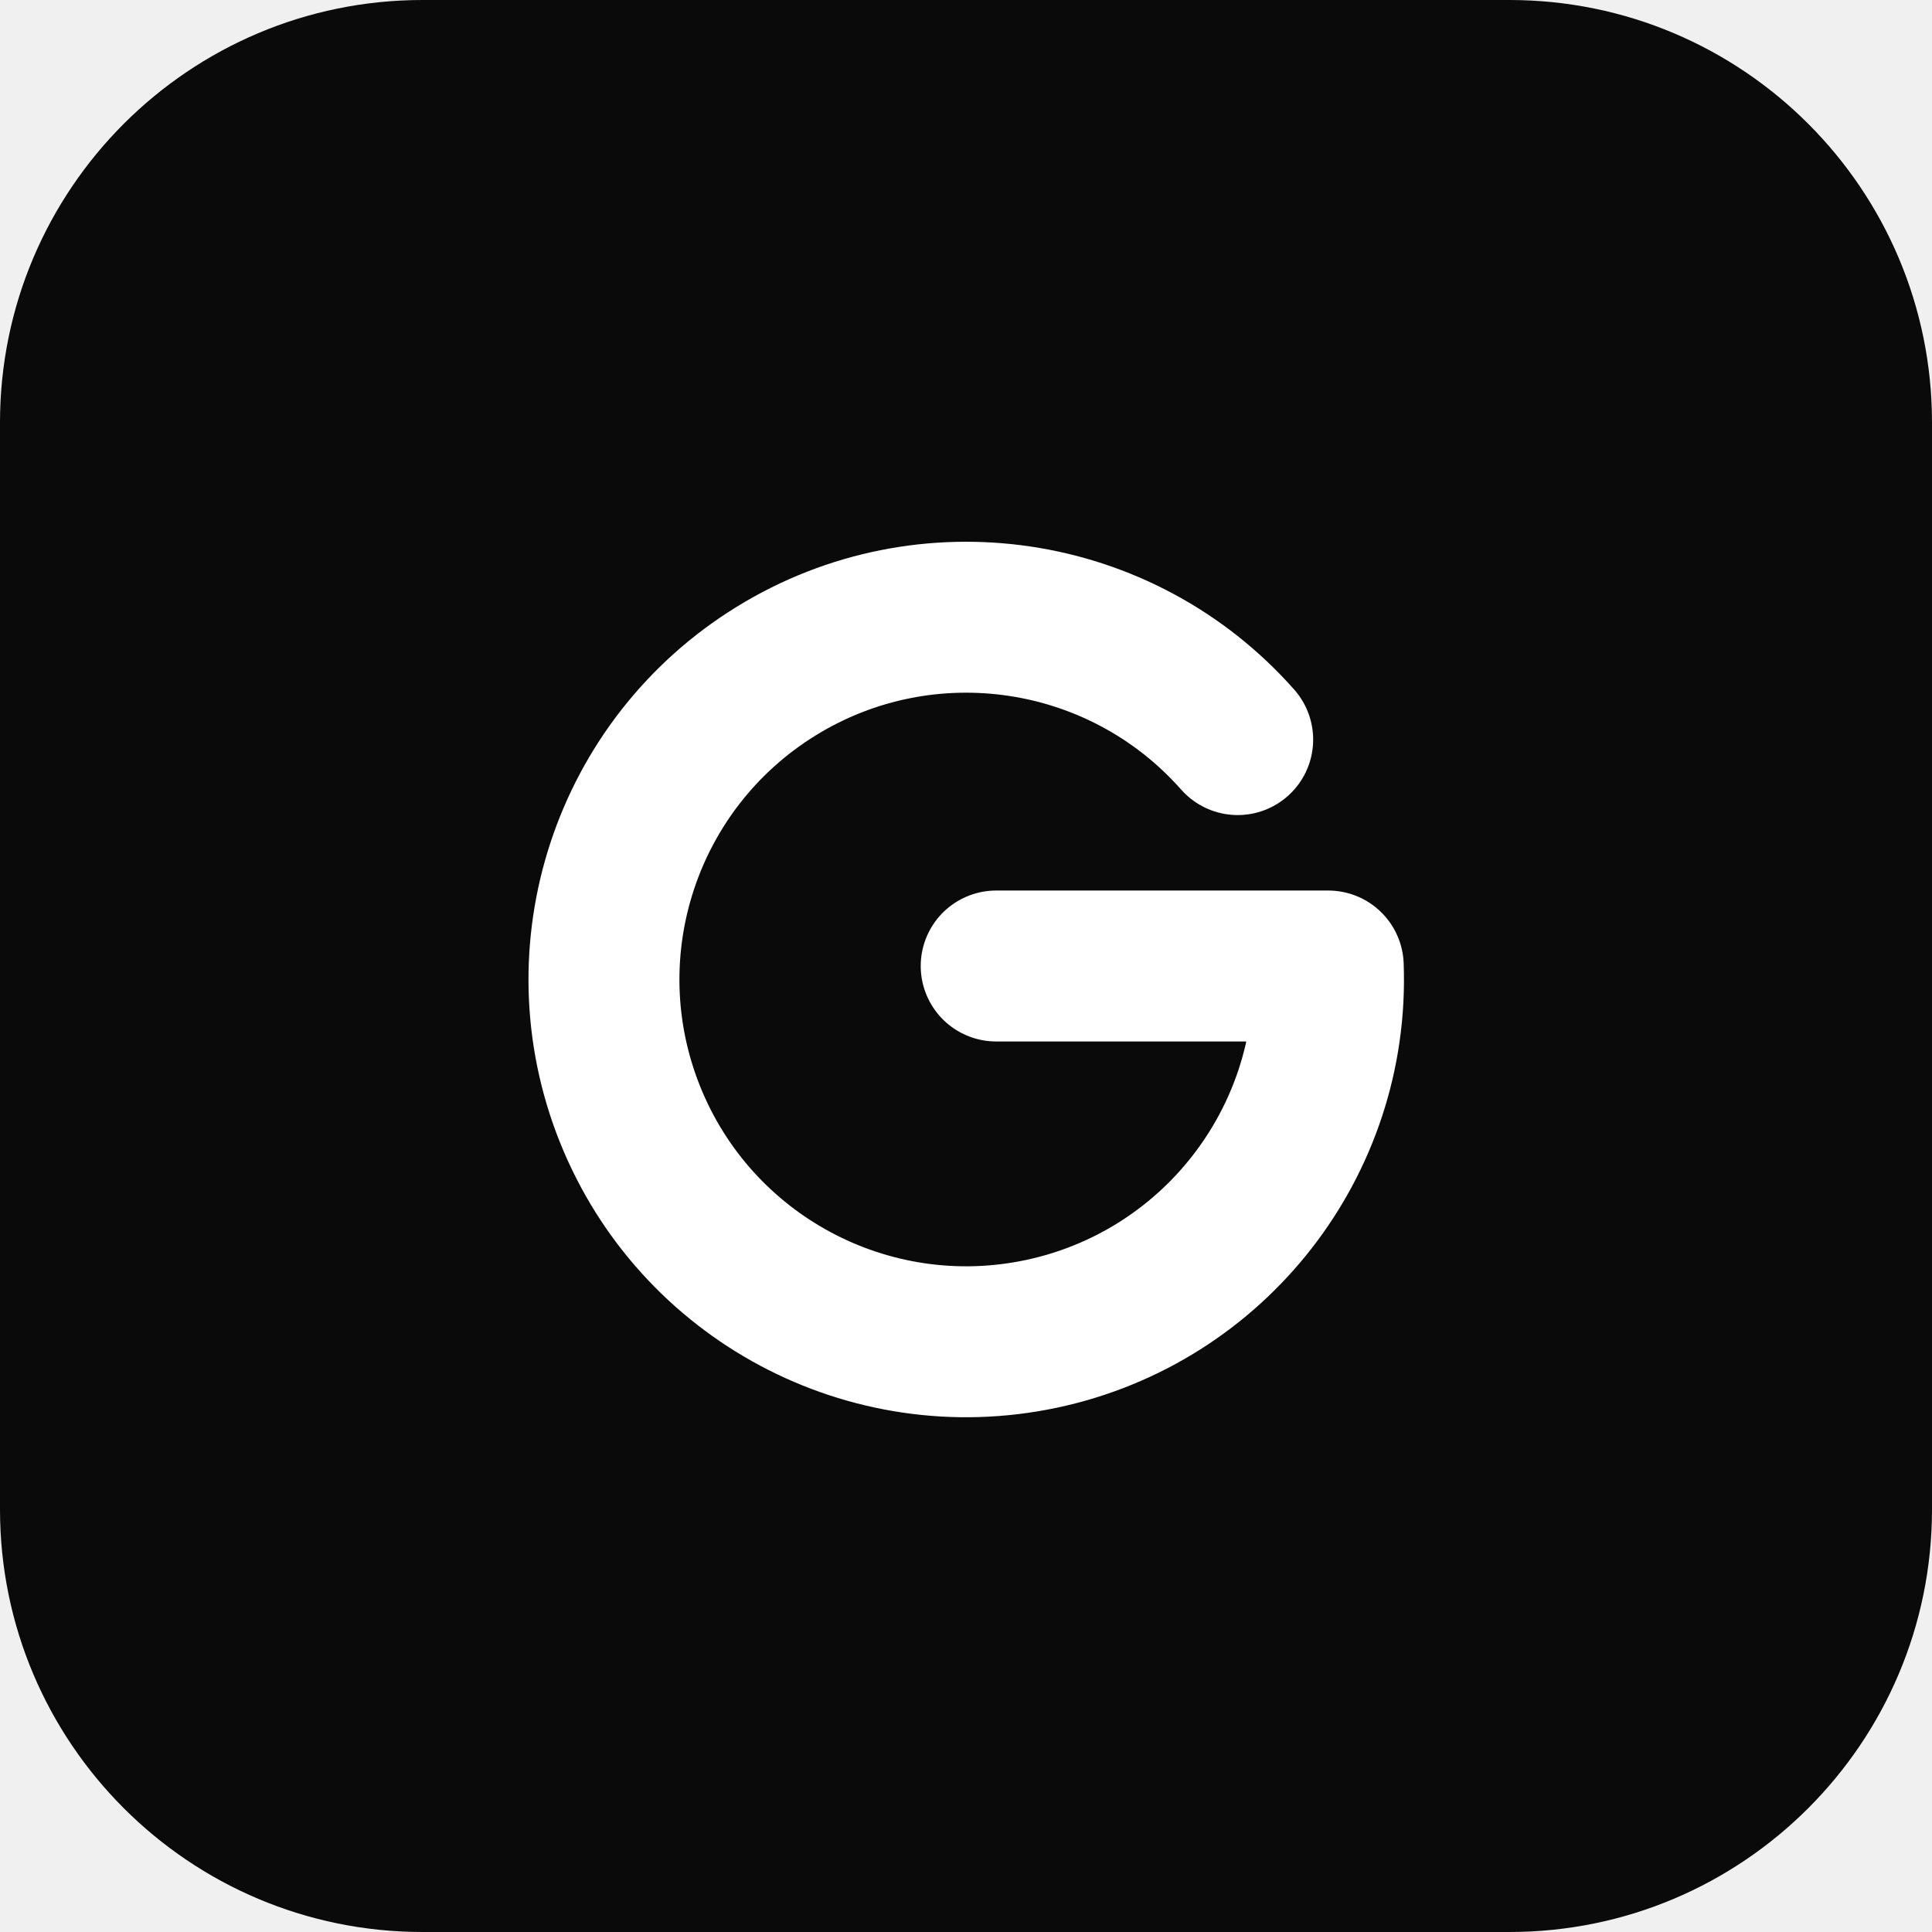
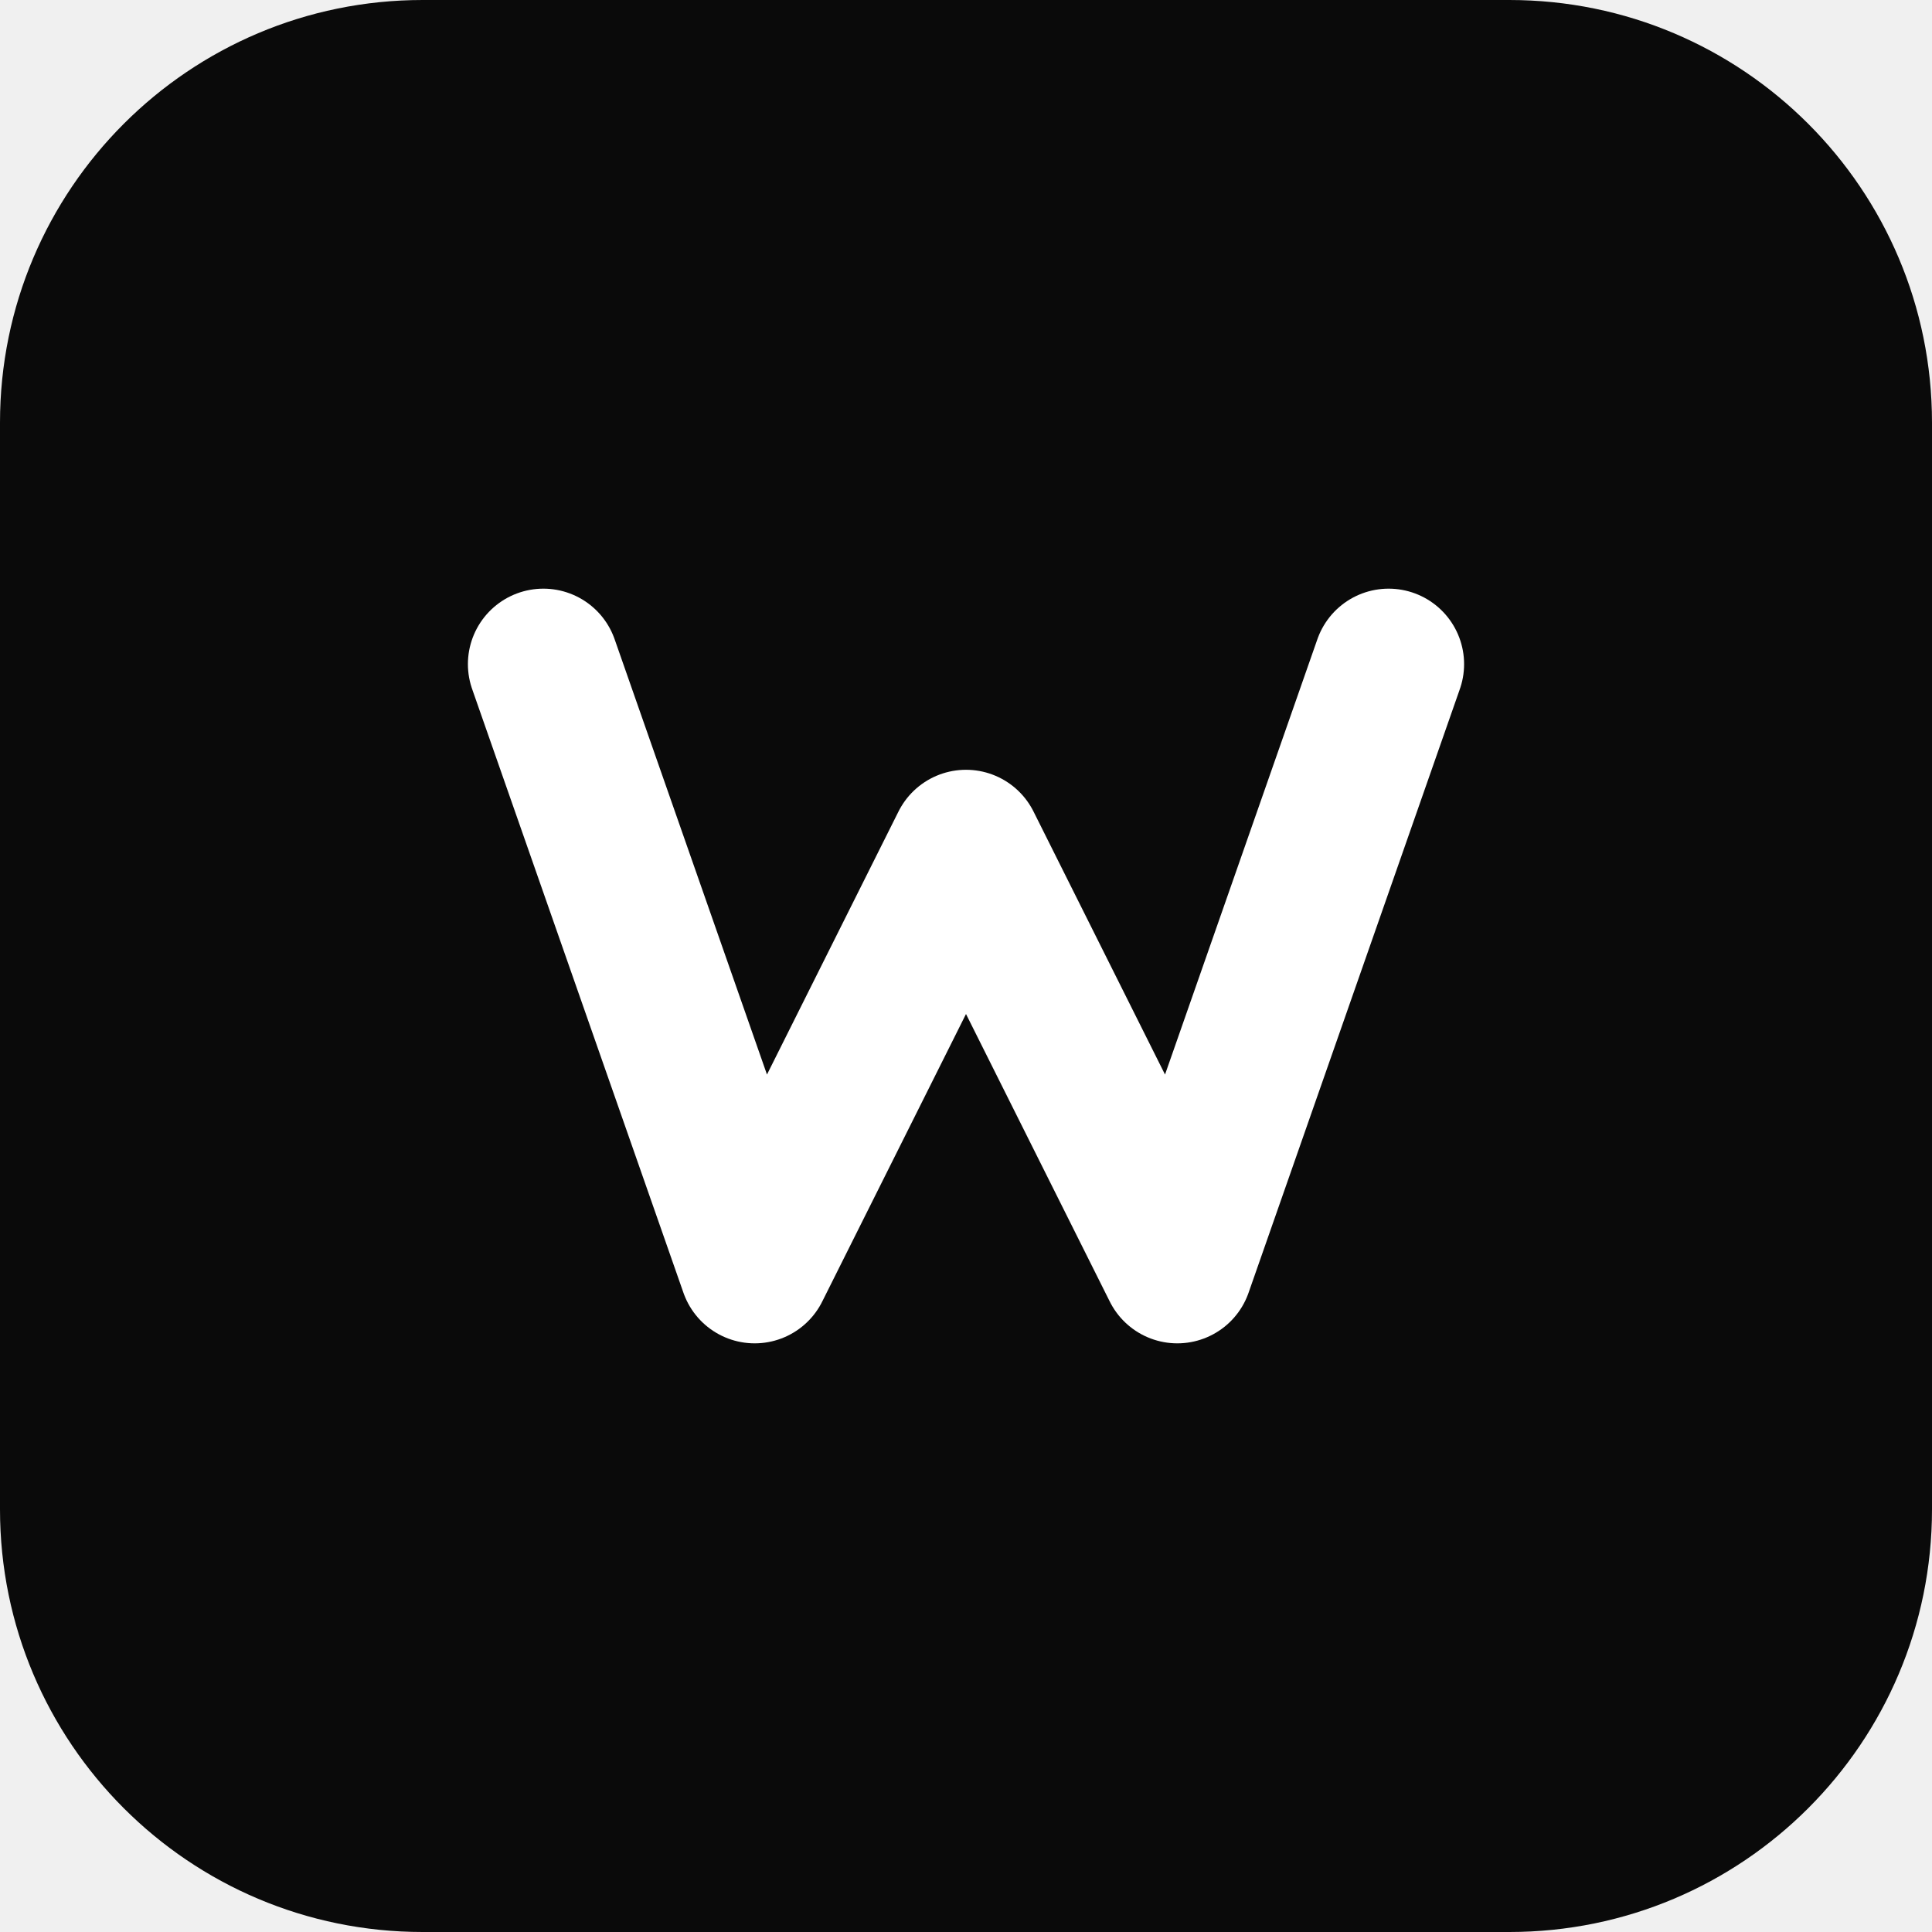
<svg xmlns="http://www.w3.org/2000/svg" viewBox="0 0 64 64">
  <rect width="64" height="64" rx="14" fill="#0a0a0a" />
-   <path d="M41 24.5A12 12 0 1 0 44 32h-11" fill="none" stroke="#fff" stroke-width="5" stroke-linecap="round" stroke-linejoin="round" />
+   <path d="M18 22l7 20 7-14 7 14 7-20" fill="none" stroke="#fff" stroke-width="5" stroke-linecap="round" stroke-linejoin="round" />
</svg>
